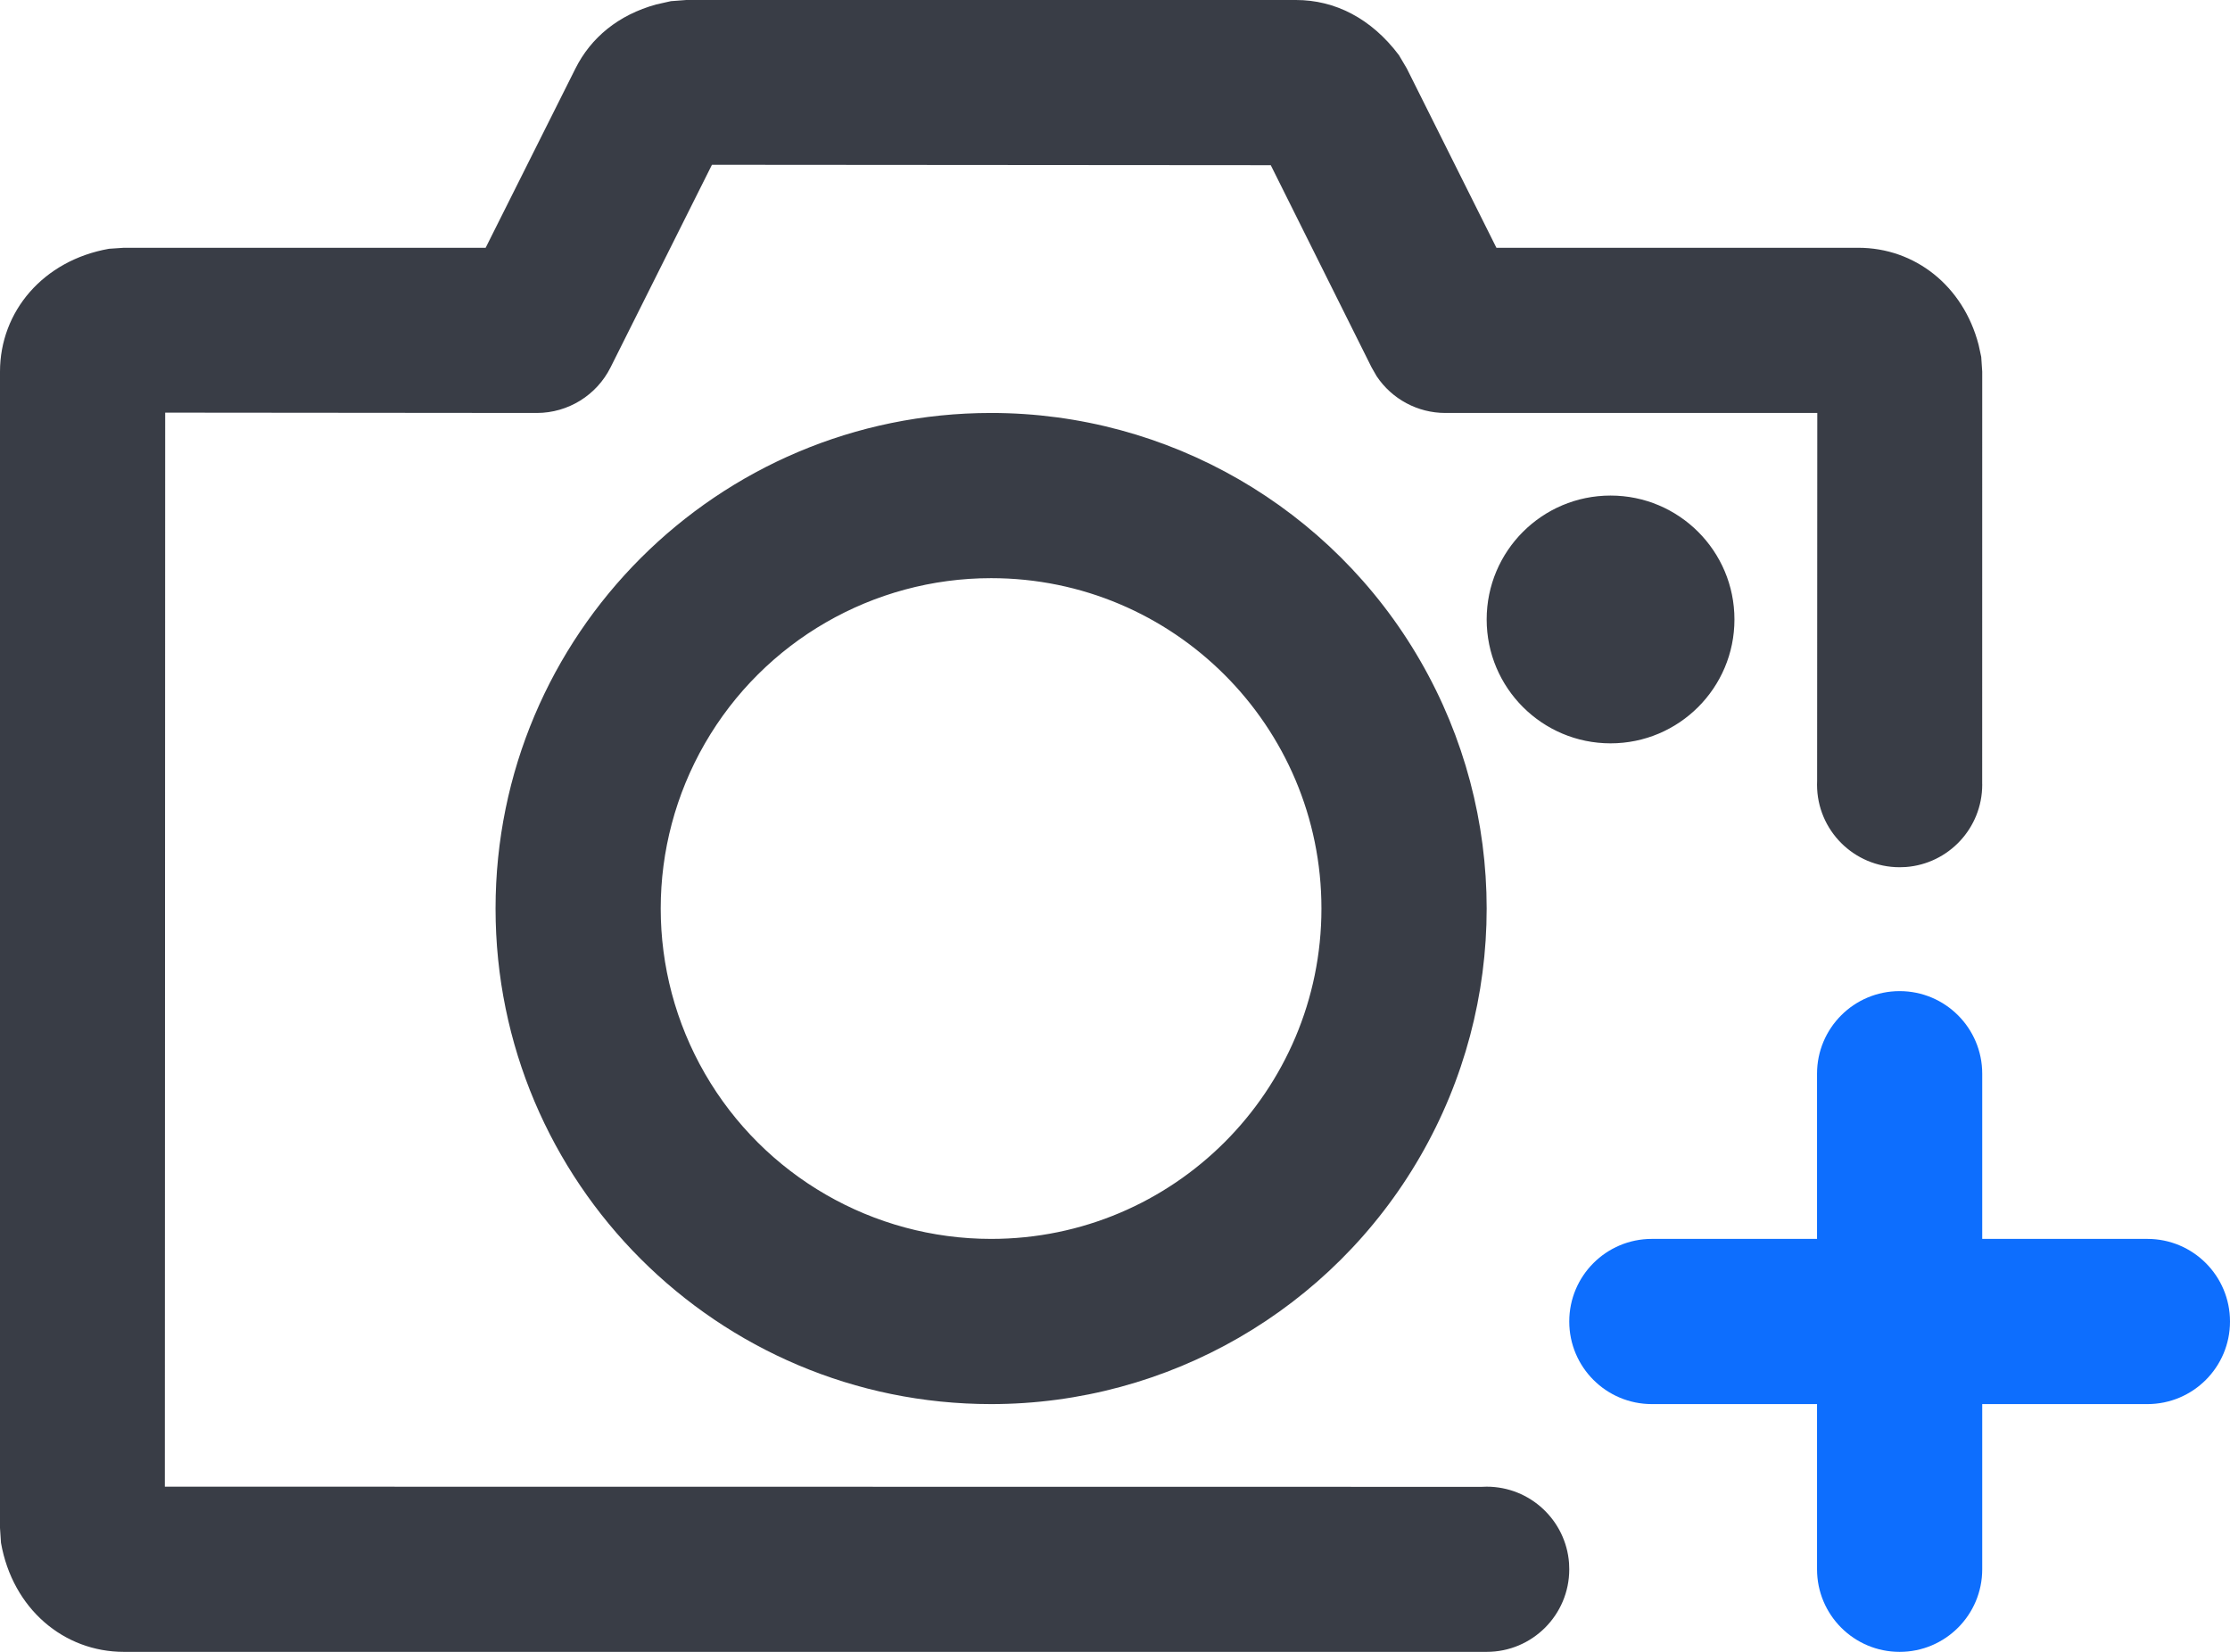
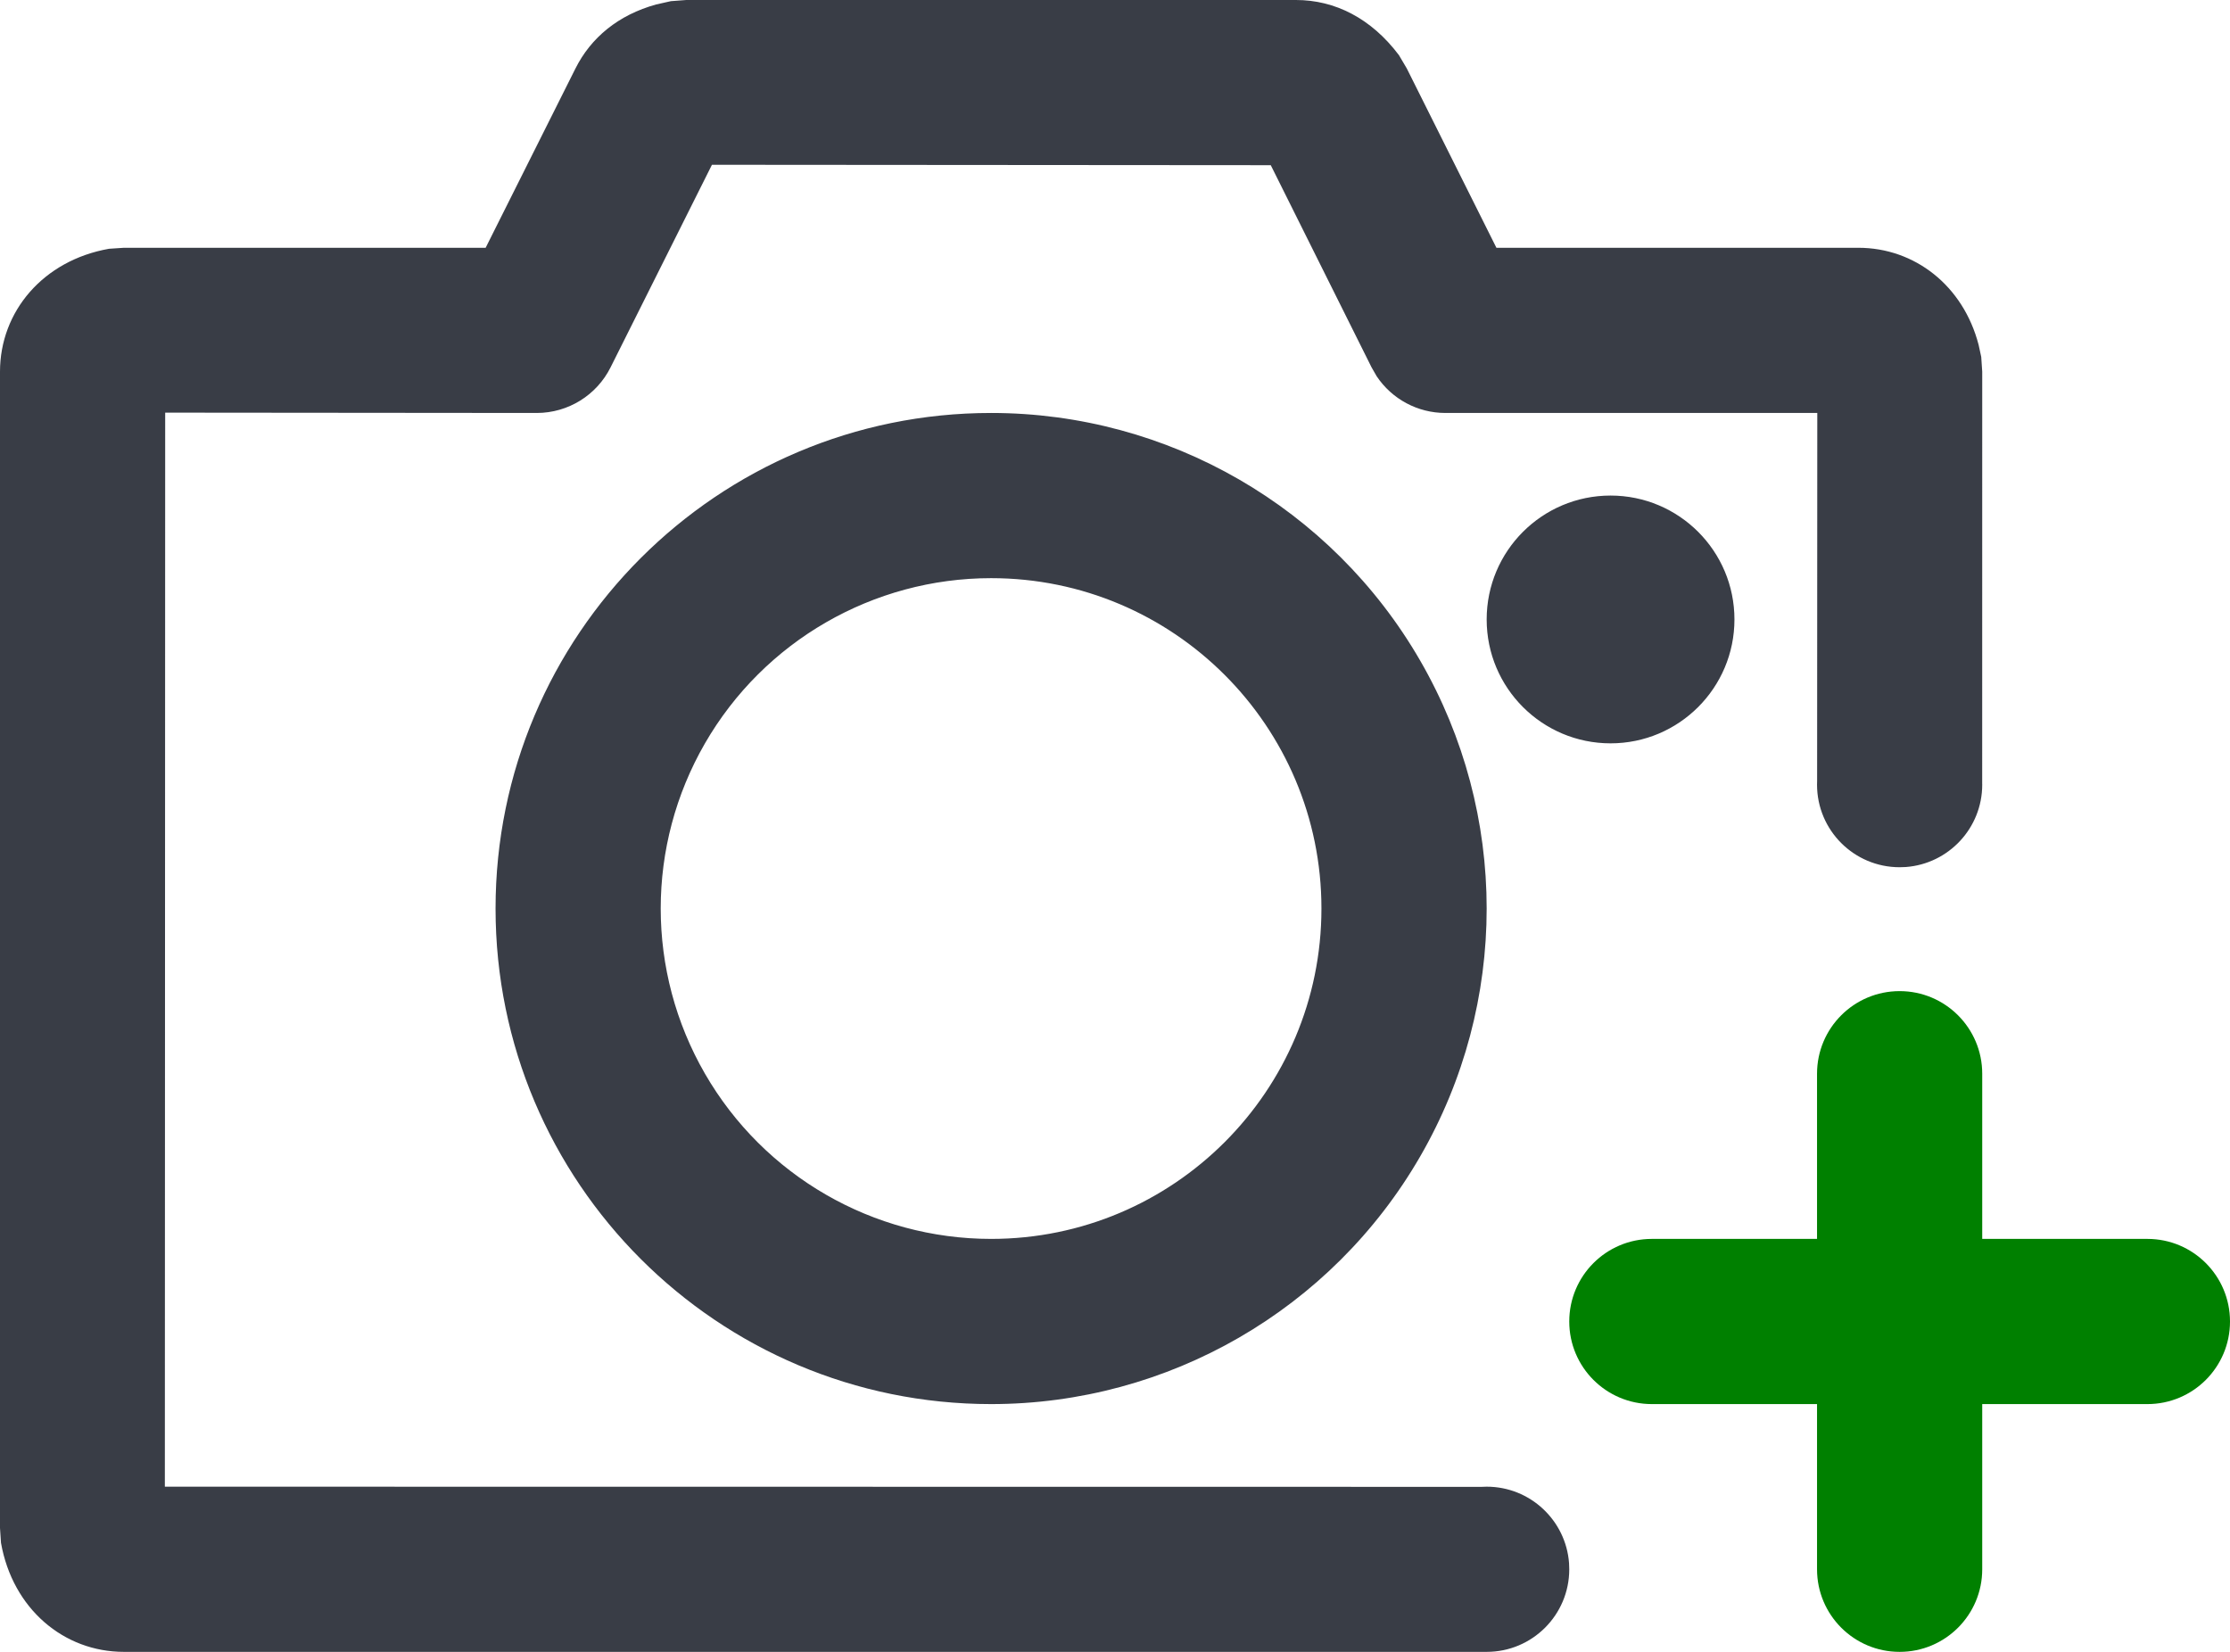
<svg xmlns="http://www.w3.org/2000/svg" width="54px" height="40px" viewBox="0 0 54 40" version="1.1">
  <g id="投保流程" stroke="none" stroke-width="1" fill="none" fill-rule="evenodd">
    <g id="信息采集交互" transform="translate(-200, -1637)">
      <g id="编组-21" transform="translate(117, 1487)">
        <g id="tianjiazhaopian" transform="translate(83, 150)">
          <path d="M3,40 C1.544,40 0.306,38.956 0.024,37.36 L-1.38555833e-13,37 L-1.38555833e-13,9 C-1.38555833e-13,7.544 1.044,6.306 2.64,6.024 L3,6 L11.76,6 L13.934,1.66 C14.308,0.912 14.974,0.36 15.89,0.108 L16.246,0.028 L16.618,0 L31.382,0 C32.322,0 33.202,0.44 33.876,1.336 L34.066,1.658 L36.236,6 L45,6 C46.366,6 47.54,6.918 47.912,8.348 L47.976,8.642 L48,9 L47.999,18.975 L48,19 C48,20.054 47.184,20.918 46.149,20.995 L46,21 C44.895,21 44,20.105 44,19 C44,18.97 44.001,18.939 44.002,18.909 L44.006,10 L35,10 C34.331,10 33.707,9.666 33.336,9.11 L33.212,8.894 L30.772,4 L17.24,3.99 L14.786,8.894 C14.448,9.571 13.757,9.999 13,10 L4,9.992 L3.992,36 L35.881,36.004 L36,36 C37.054,36 37.918,36.816 37.995,37.851 L38,38 C38,39.105 37.105,40 36,40 L36,40 L3,40 Z M24,10 C28.287,10 32.249,12.287 34.392,16 C36.536,19.713 36.536,24.287 34.392,28 C32.249,31.713 28.287,34 24,34 C17.373,34 12,28.627 12,22 C12,15.373 17.373,10 24,10 Z M24,14 C21.142,14 18.5,15.525 17.071,18 C15.642,20.475 15.642,23.525 17.071,26 C18.5,28.475 21.142,30 24,30 C28.418,30 31.999,26.418 31.999,22 C31.999,17.582 28.418,14 24,14 Z M39,12 C40.657,12 42,13.343 42,15 C42,16.657 40.657,18 39,18 C37.343,18 36,16.657 36,15 C36,13.343 37.343,12 39,12 Z" id="形状结合" fill="#393D46" fill-rule="nonzero" />
-           <path d="M46,24 C47.105,24 48,24.895 48,26 L48,30 L52,30 C53.105,30 54,30.895 54,32 C54,33.105 53.105,34 52,34 L48,34 L48,38 C48,39.105 47.105,40 46,40 C44.895,40 44,39.105 44,38 L44,34 L40,34 C38.895,34 38,33.105 38,32 C38,30.895 38.895,30 40,30 L44,30 L44,26 C44,24.895 44.895,24 46,24 Z" id="形状结合" fill="#0D6EFE" />
+           <path d="M46,24 C47.105,24 48,24.895 48,26 L48,30 L52,30 C53.105,30 54,30.895 54,32 C54,33.105 53.105,34 52,34 L48,34 L48,38 C48,39.105 47.105,40 46,40 C44.895,40 44,39.105 44,38 L44,34 L40,34 C38.895,34 38,33.105 38,32 C38,30.895 38.895,30 40,30 L44,30 L44,26 C44,24.895 44.895,24 46,24 Z" id="形状结合" fill="green" />
        </g>
      </g>
    </g>
  </g>
</svg>
